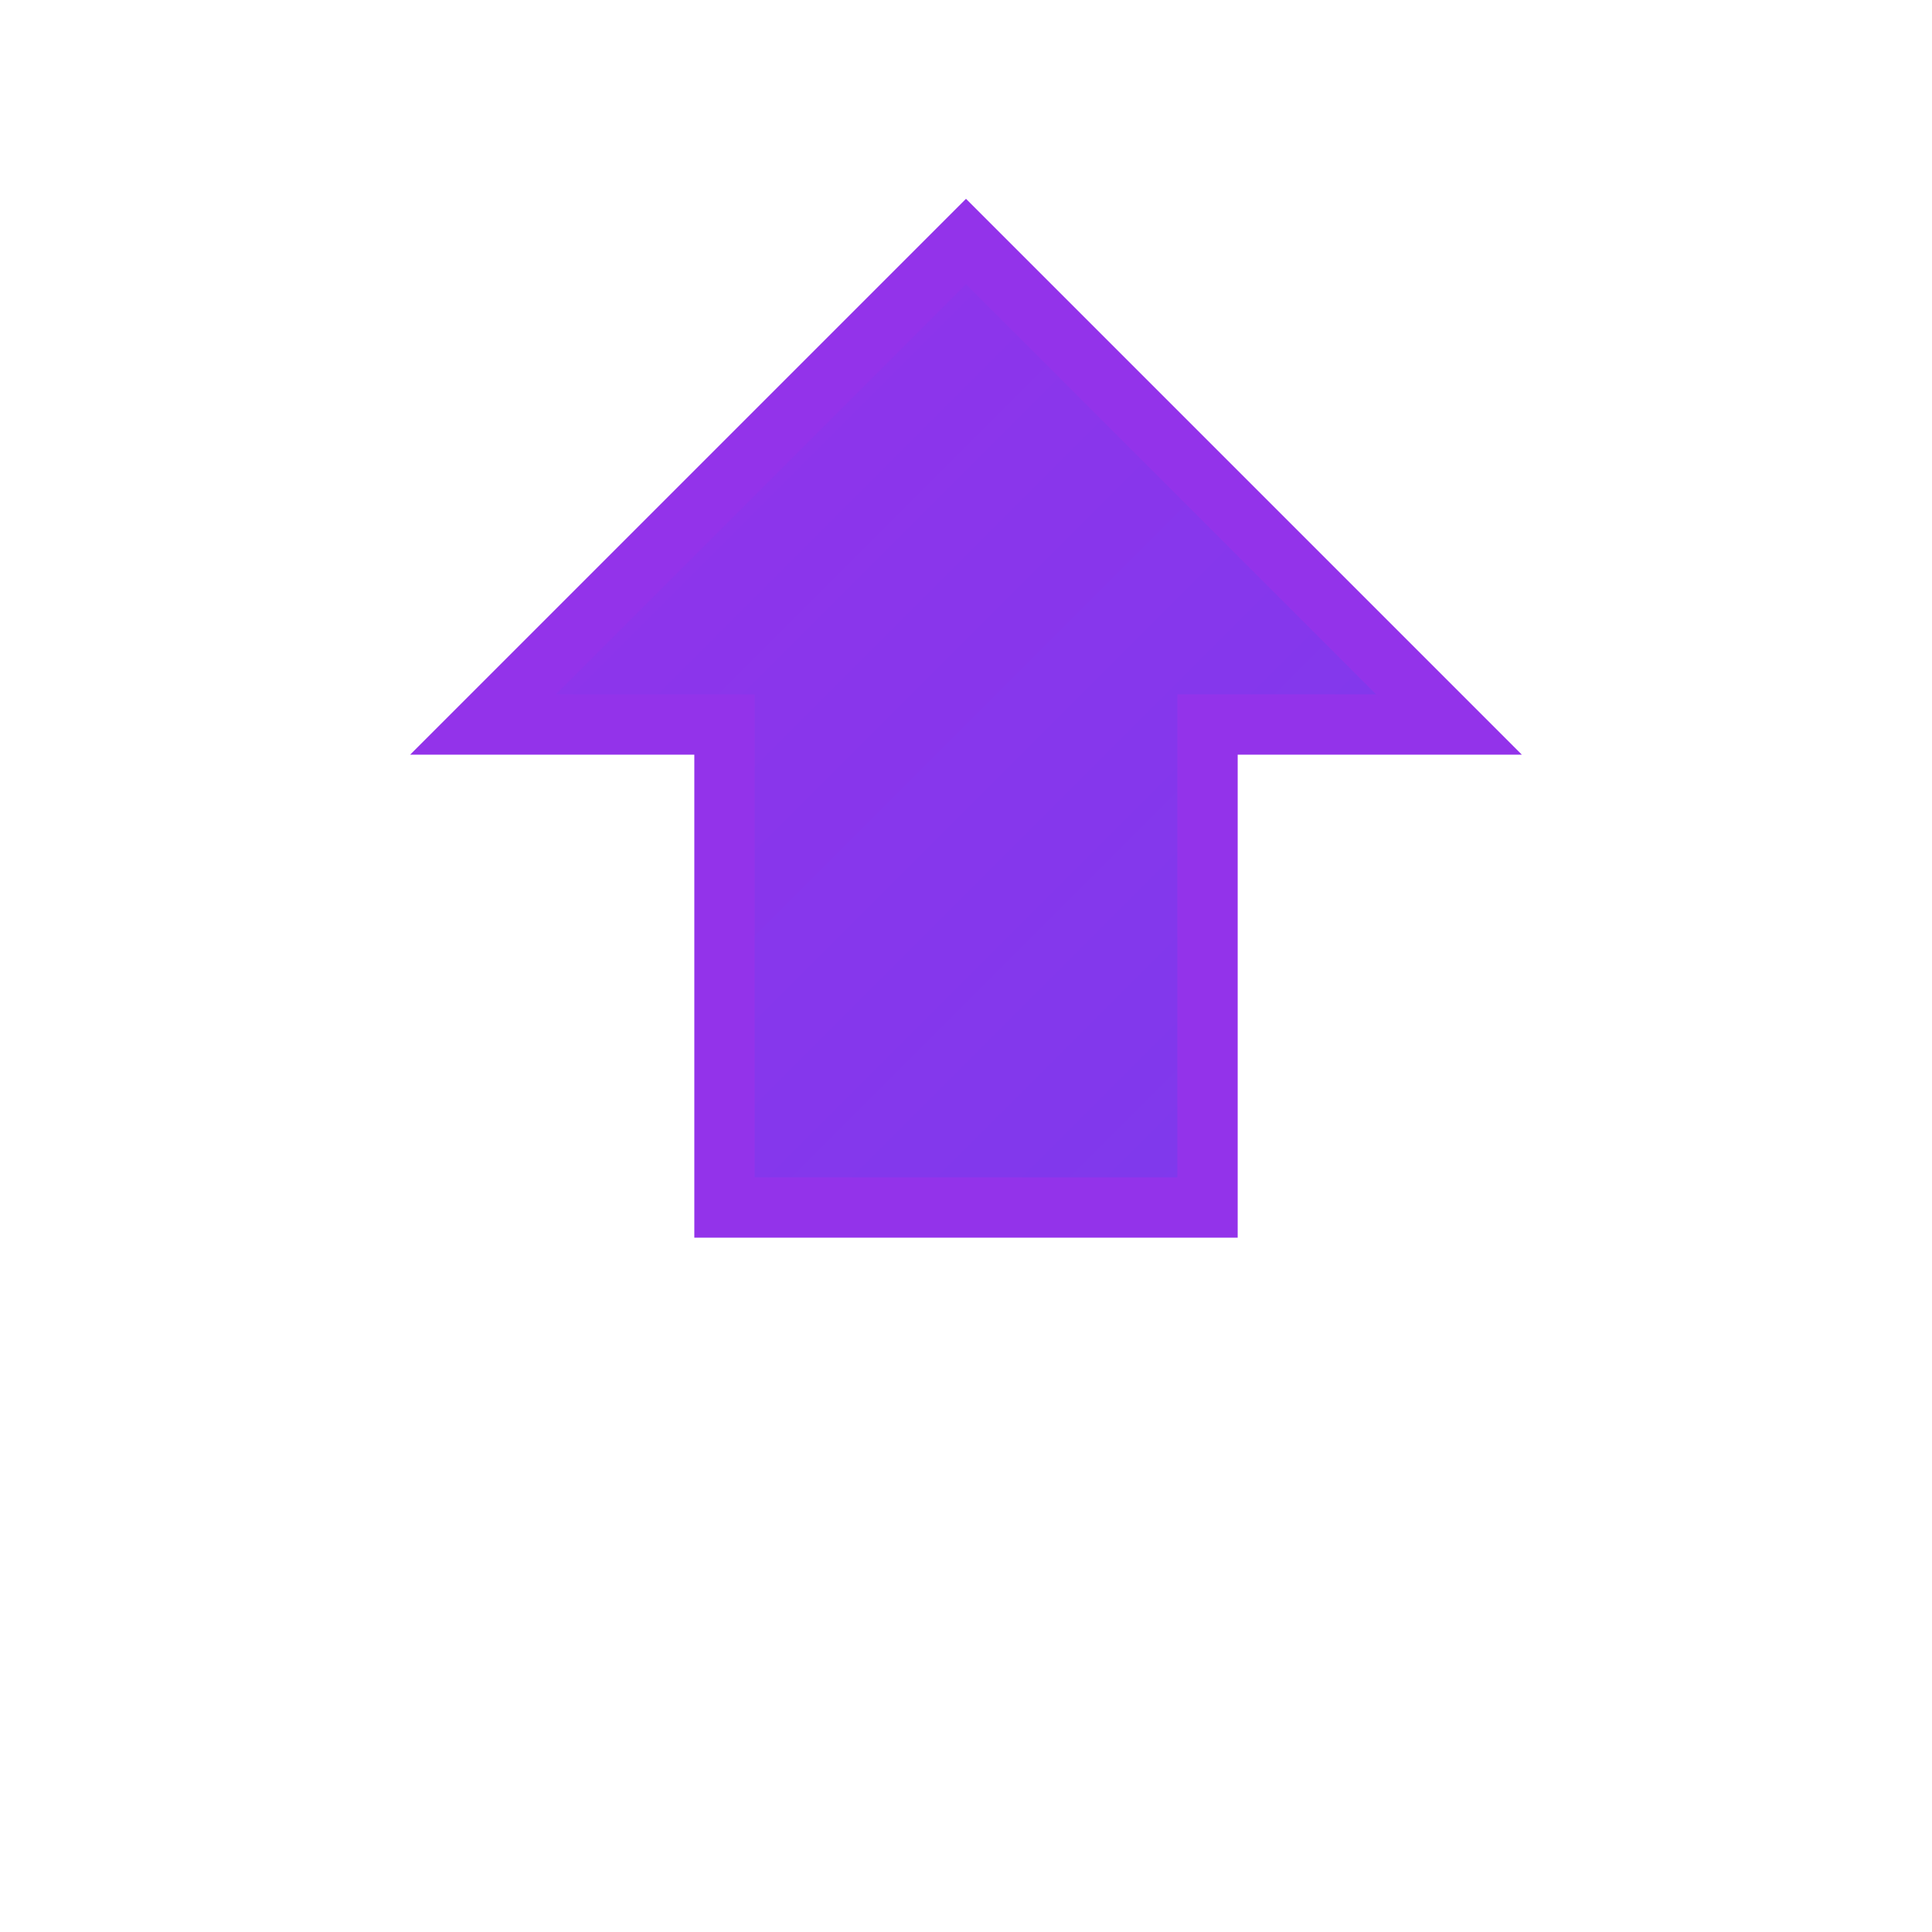
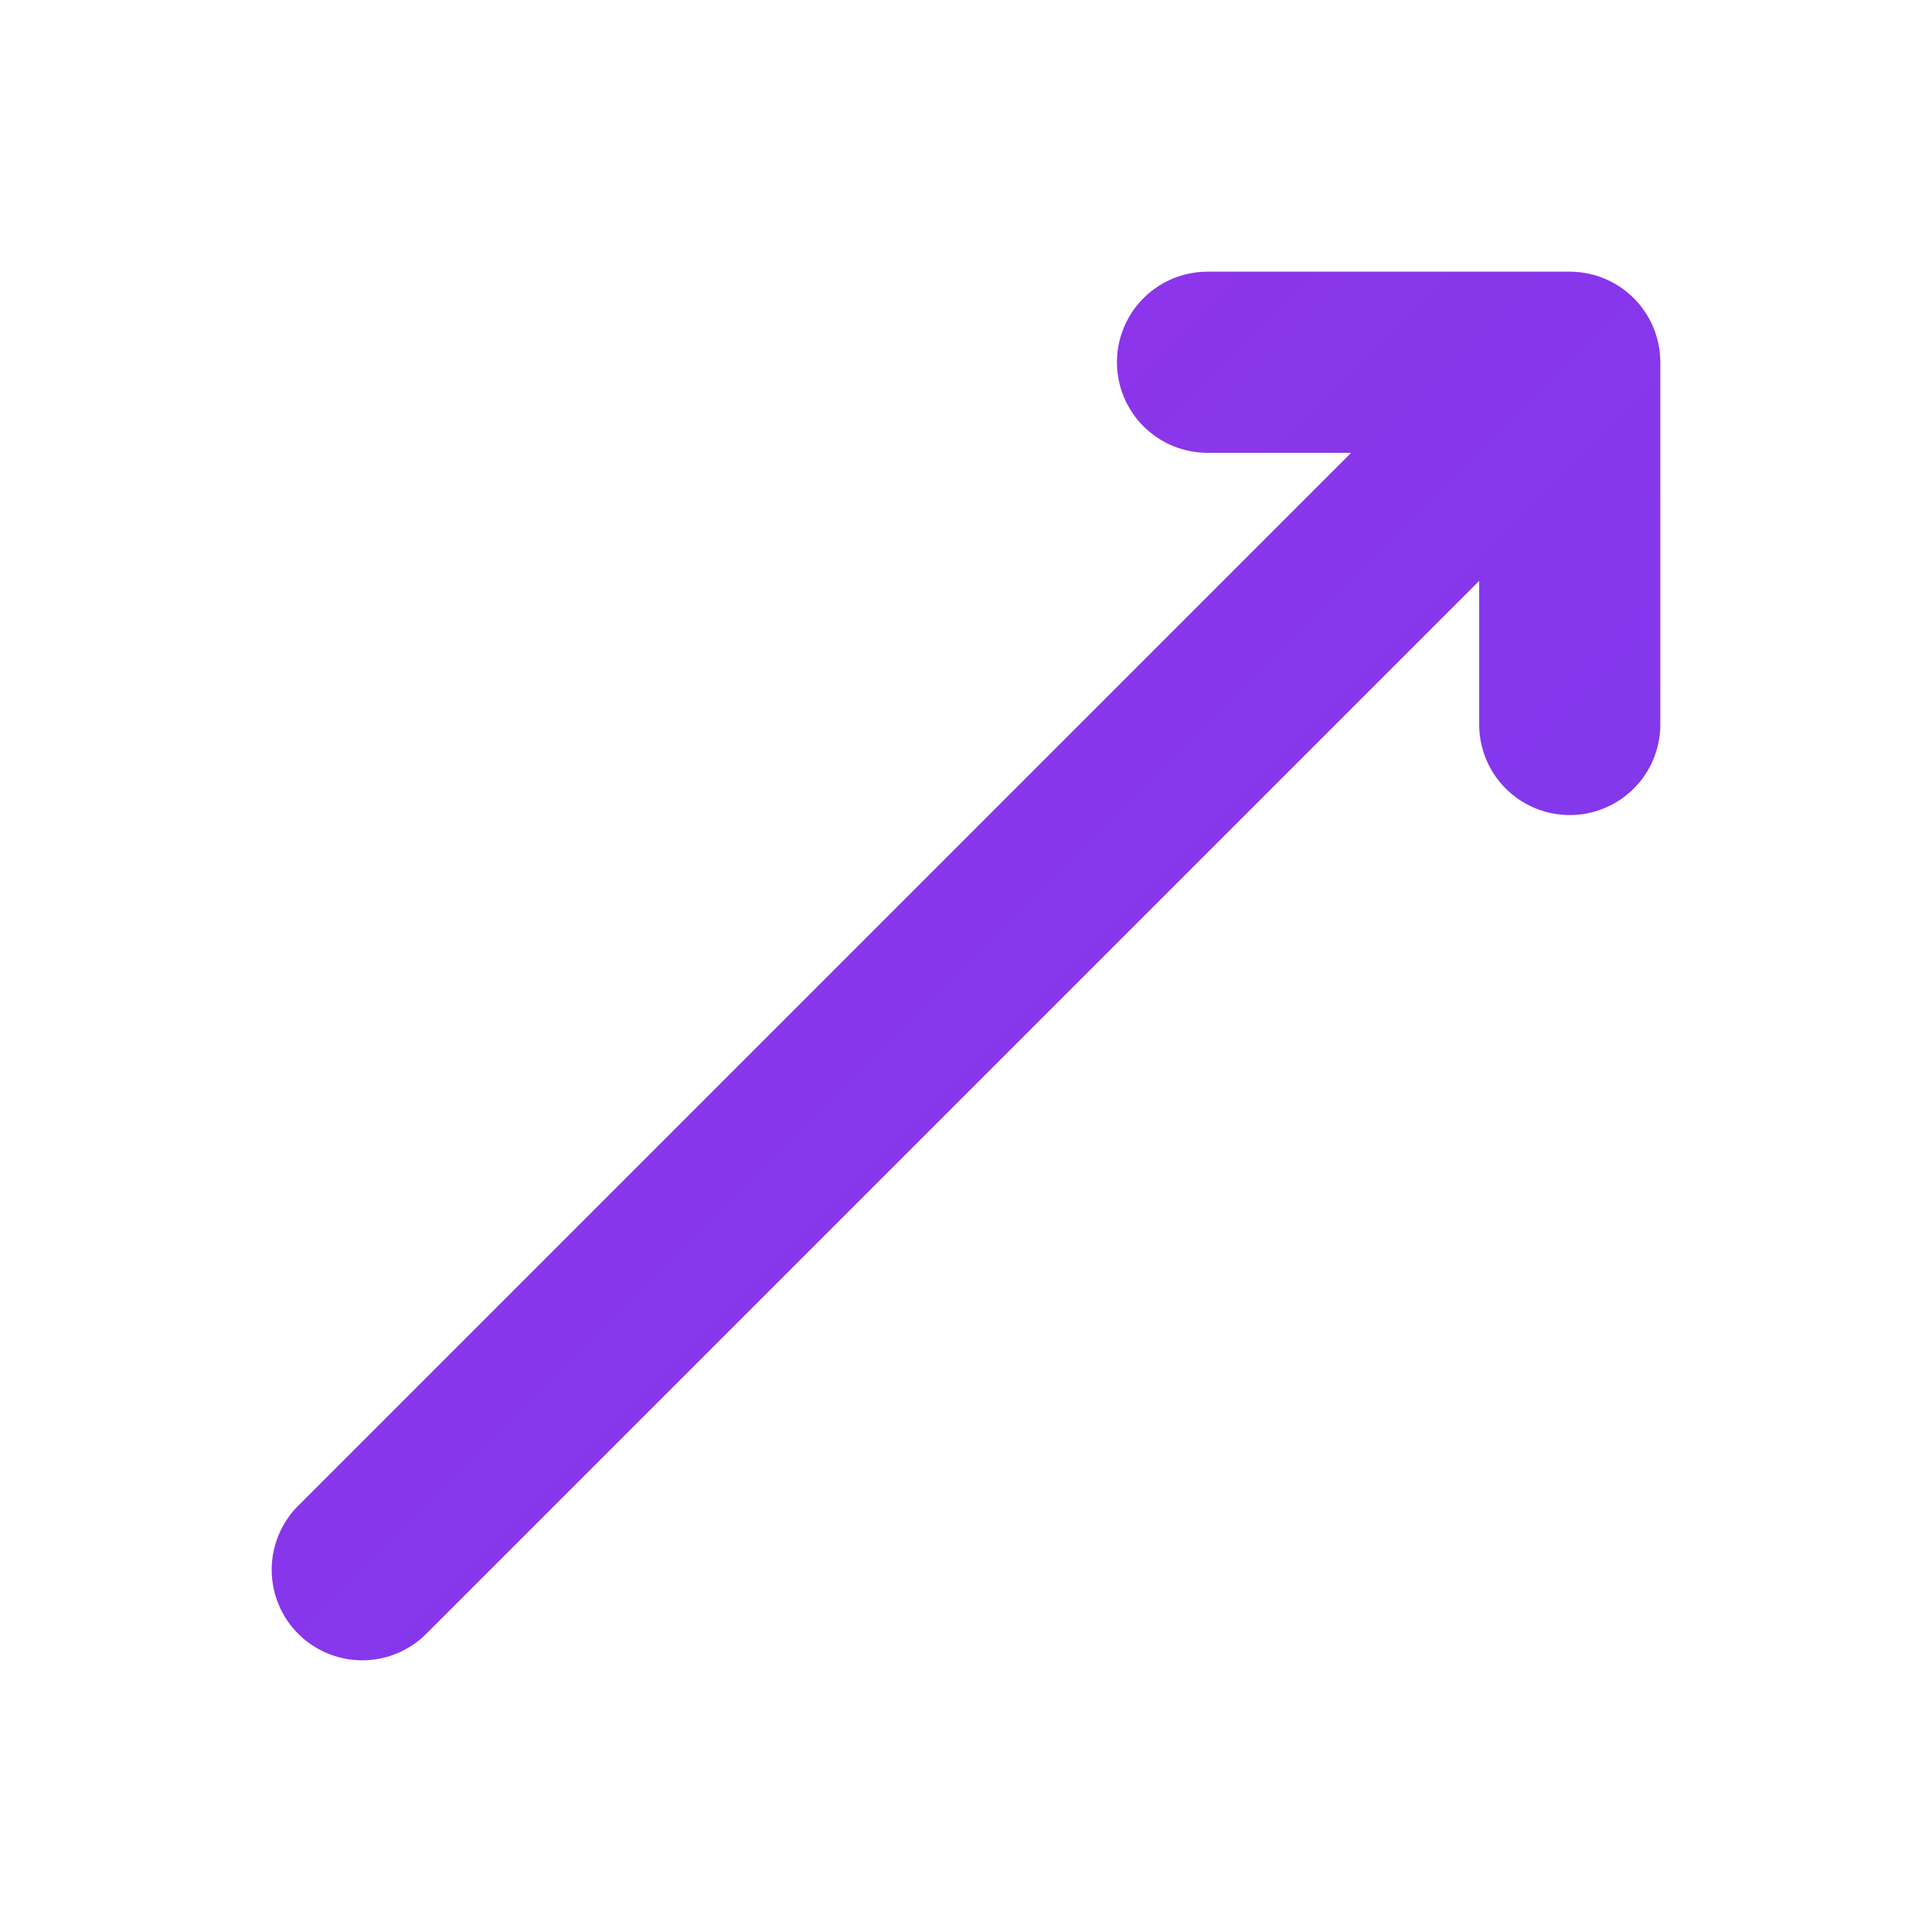
<svg xmlns="http://www.w3.org/2000/svg" viewBox="0 0 32 32" width="32" height="32">
  <defs>
    <linearGradient id="gradient" x1="0%" y1="0%" x2="100%" y2="100%">
      <stop offset="0%" style="stop-color:#9333ea;stop-opacity:1" />
      <stop offset="100%" style="stop-color:#7c3aed;stop-opacity:1" />
    </linearGradient>
  </defs>
-   <path d="M24 12L16 4L8 12H12V20H20V12H24Z" fill="url(#gradient)" stroke="#9333ea" stroke-width="1" />
+   <path d="M6 26L26 6M20 6H26V12" fill="none" stroke="url(#gradient)" stroke-width="3" stroke-linecap="round" stroke-linejoin="round" />
</svg>
